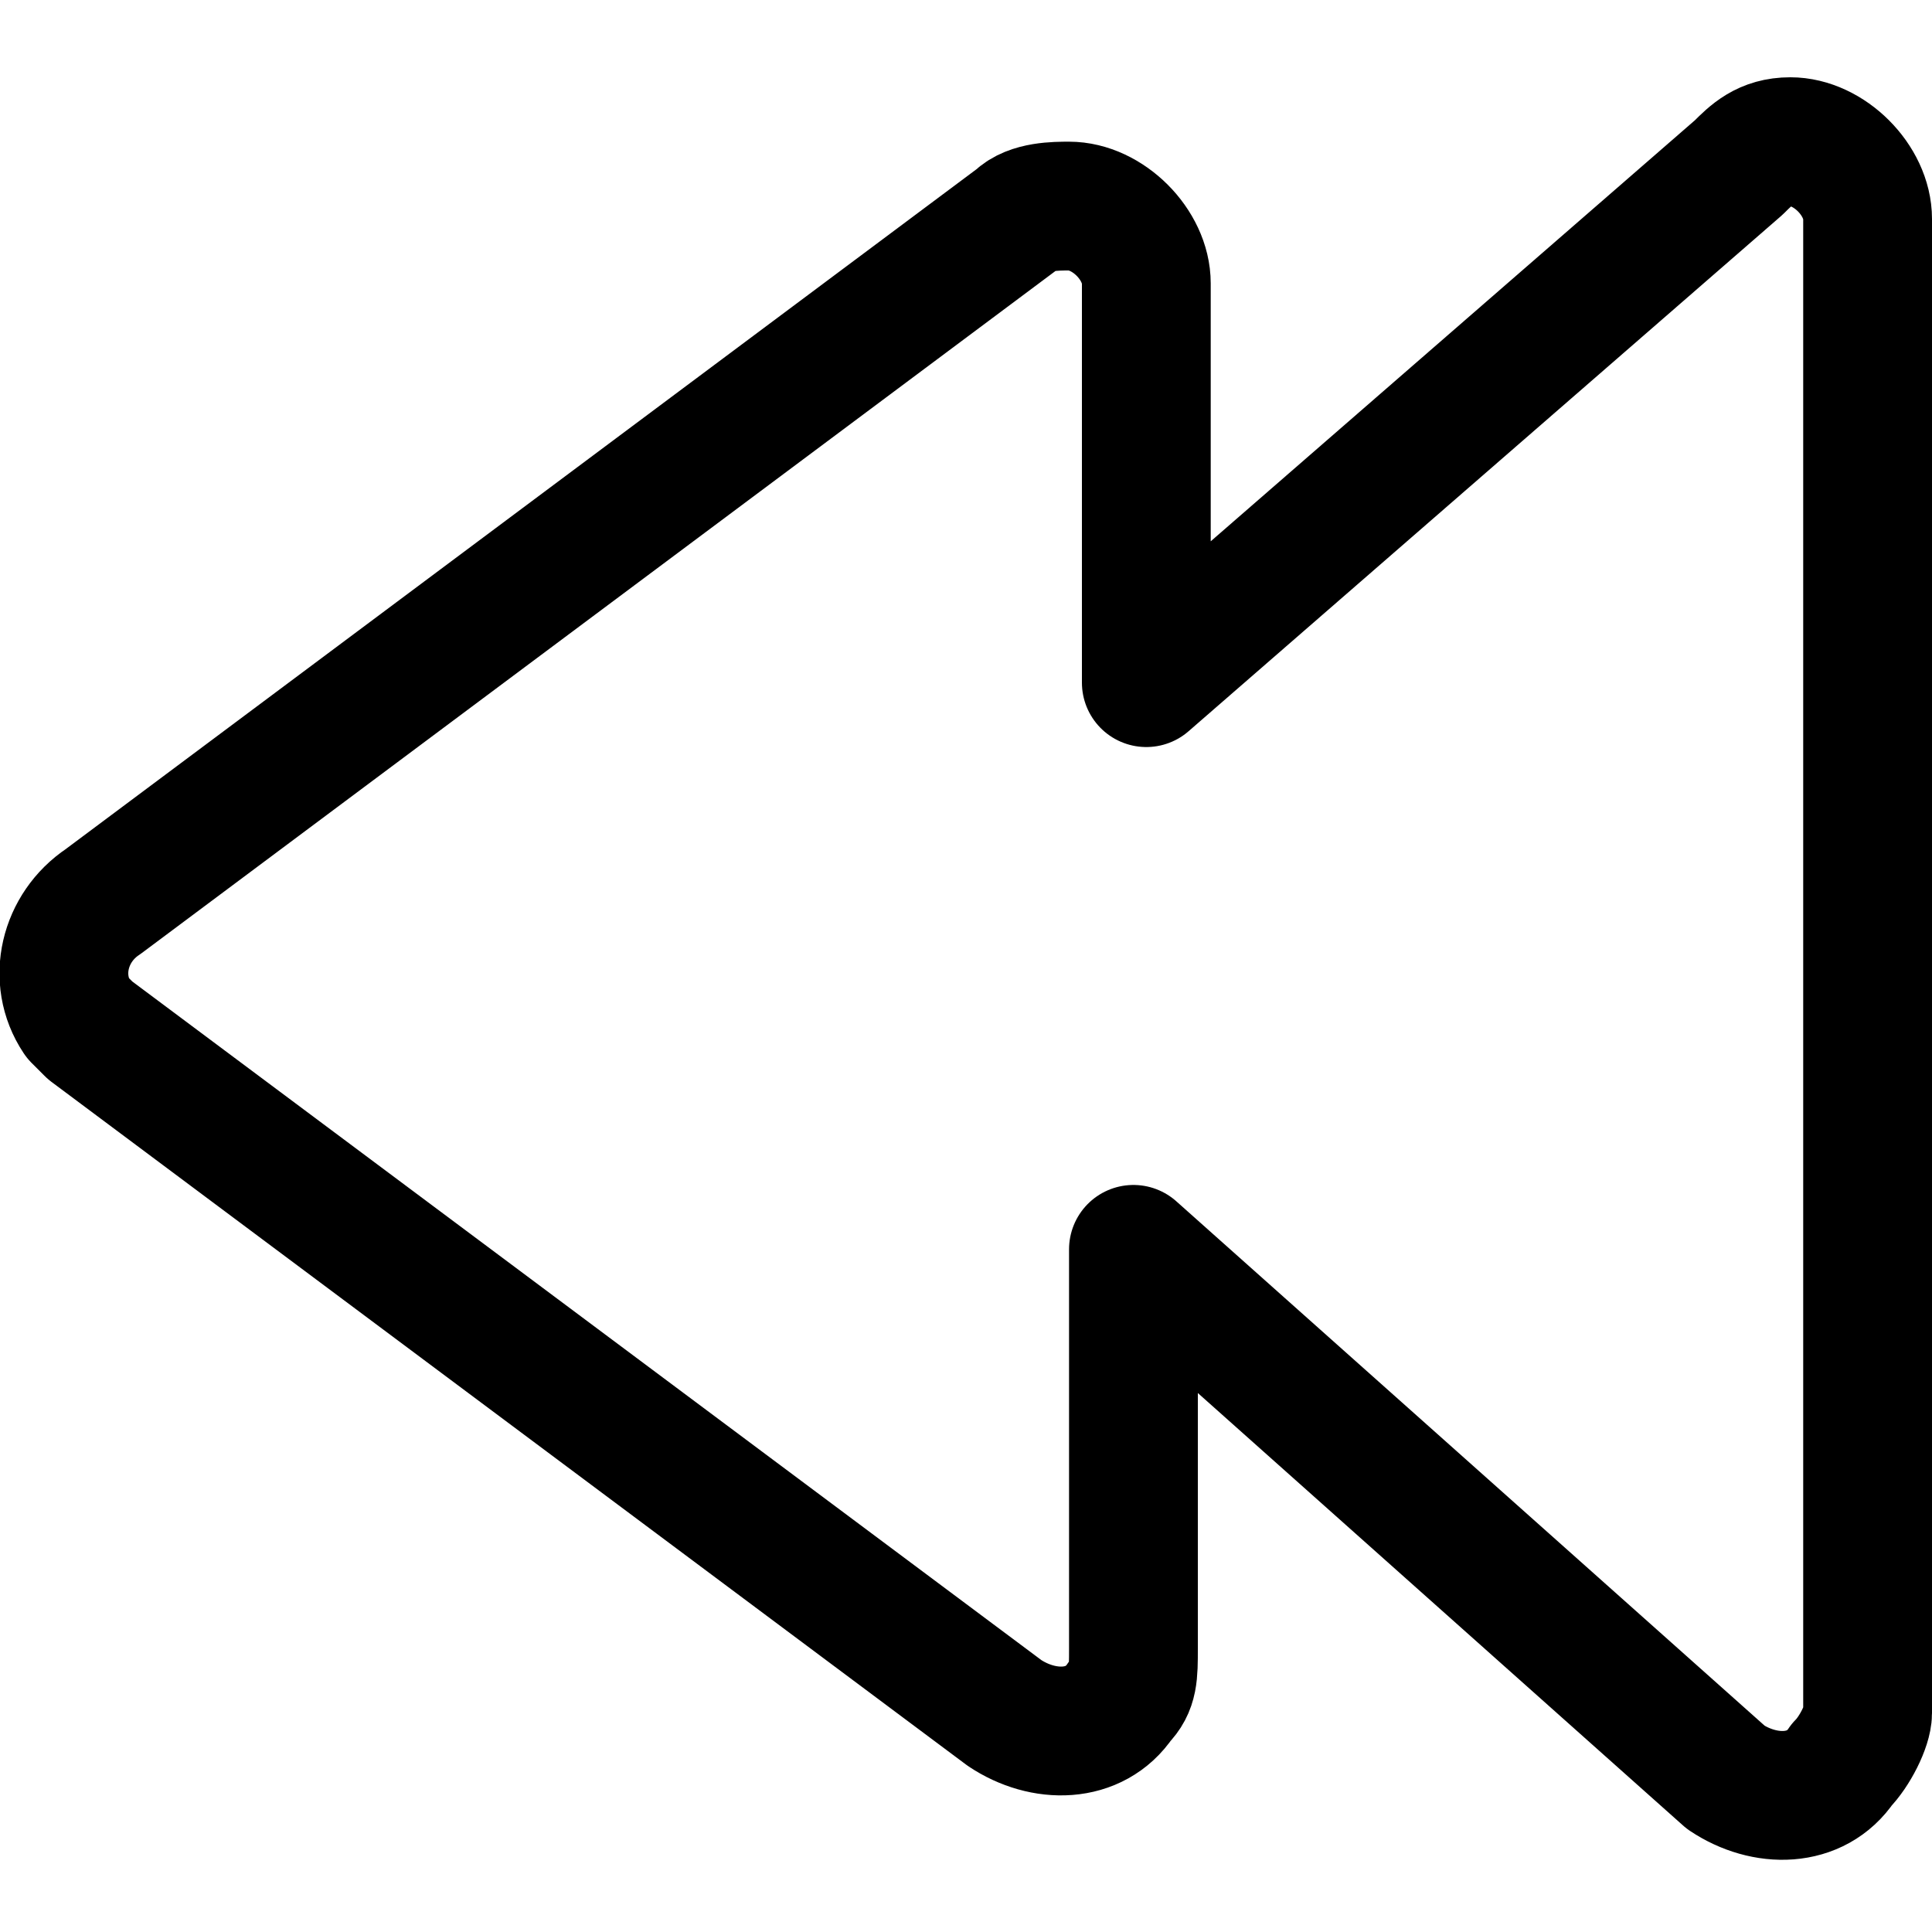
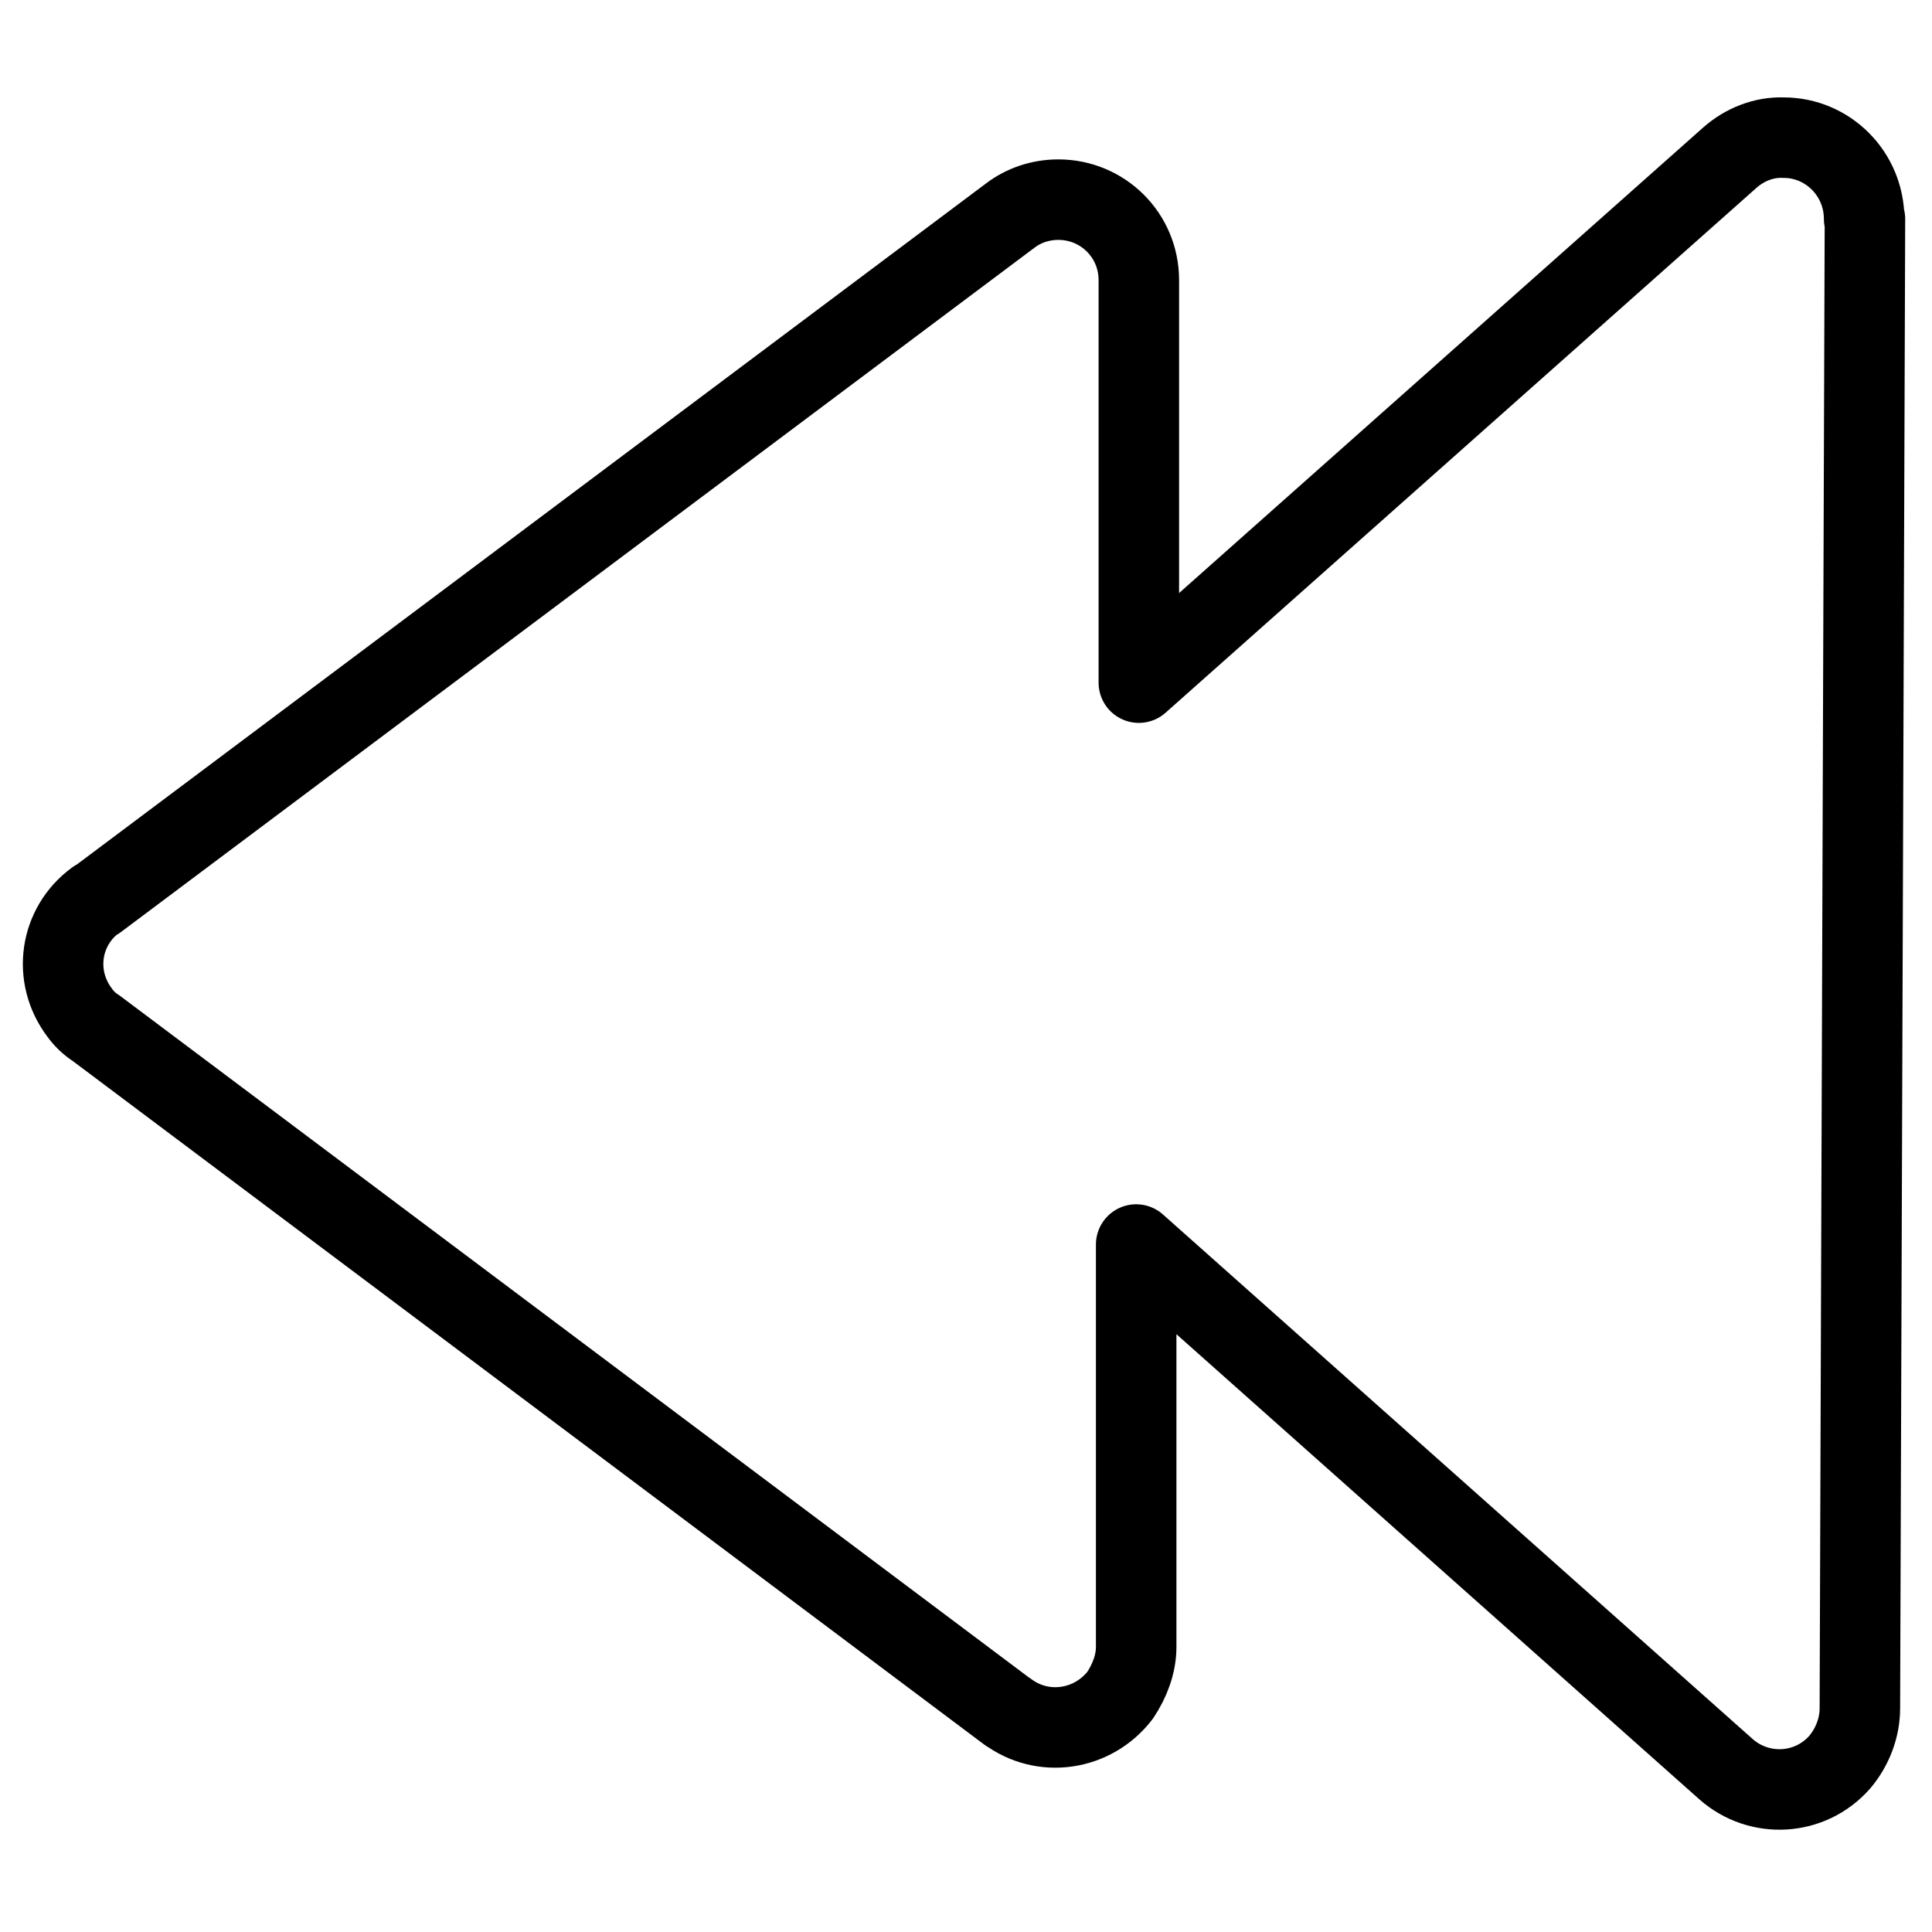
- <svg xmlns="http://www.w3.org/2000/svg" version="1.1" id="Laag_1" x="0px" y="0px" viewBox="0 0 15 15" style="enable-background:new 0 0 15 15;" xml:space="preserve">
-   <style type="text/css">
- 	.st0{fill:none;stroke:#000000;stroke-width:1;stroke-linecap:round;stroke-linejoin:round;}
- </style>
-   <g>
-     <path class="st0" d="M14.5,1.7c0-0.3-0.3-0.6-0.6-0.6c-0.2,0-0.3,0.1-0.4,0.2L8.9,5.3V2.2c0-0.3-0.3-0.6-0.6-0.6   c-0.1,0-0.3,0-0.4,0.1L0.8,7C0.5,7.2,0.4,7.6,0.6,7.9c0,0,0.1,0.1,0.1,0.1l7.1,5.3c0.3,0.2,0.7,0.2,0.9-0.1   c0.1-0.1,0.1-0.2,0.1-0.4V9.7l4.6,4.1c0.3,0.2,0.7,0.2,0.9-0.1c0.1-0.1,0.2-0.3,0.2-0.4L14.5,1.7z" />
-   </g>
+ <svg xmlns="http://www.w3.org/2000/svg" viewBox="0 0 24 24">
+   <path fill="none" stroke="#000" stroke-linecap="round" stroke-linejoin="round" d="M23.167 2.72l-.01 0c0-.56-.45-1.01-1-1.01 -.25-.01-.49.09-.67.25l-7.34 6.52v-5h0c0-.56-.45-1-1-1 -.22 0-.43.07-.6.2L1.2 11.18l-.01 0c-.45.33-.54.95-.2 1.4 .05.07.12.14.2.19l11.334 8.5 -.01-.01c.44.33 1.06.24 1.4-.2 .12-.18.2-.39.2-.6v-5l7.33 6.52 0 0c.41.36 1.04.33 1.41-.09 .16-.19.25-.43.25-.67Z" />
</svg>
